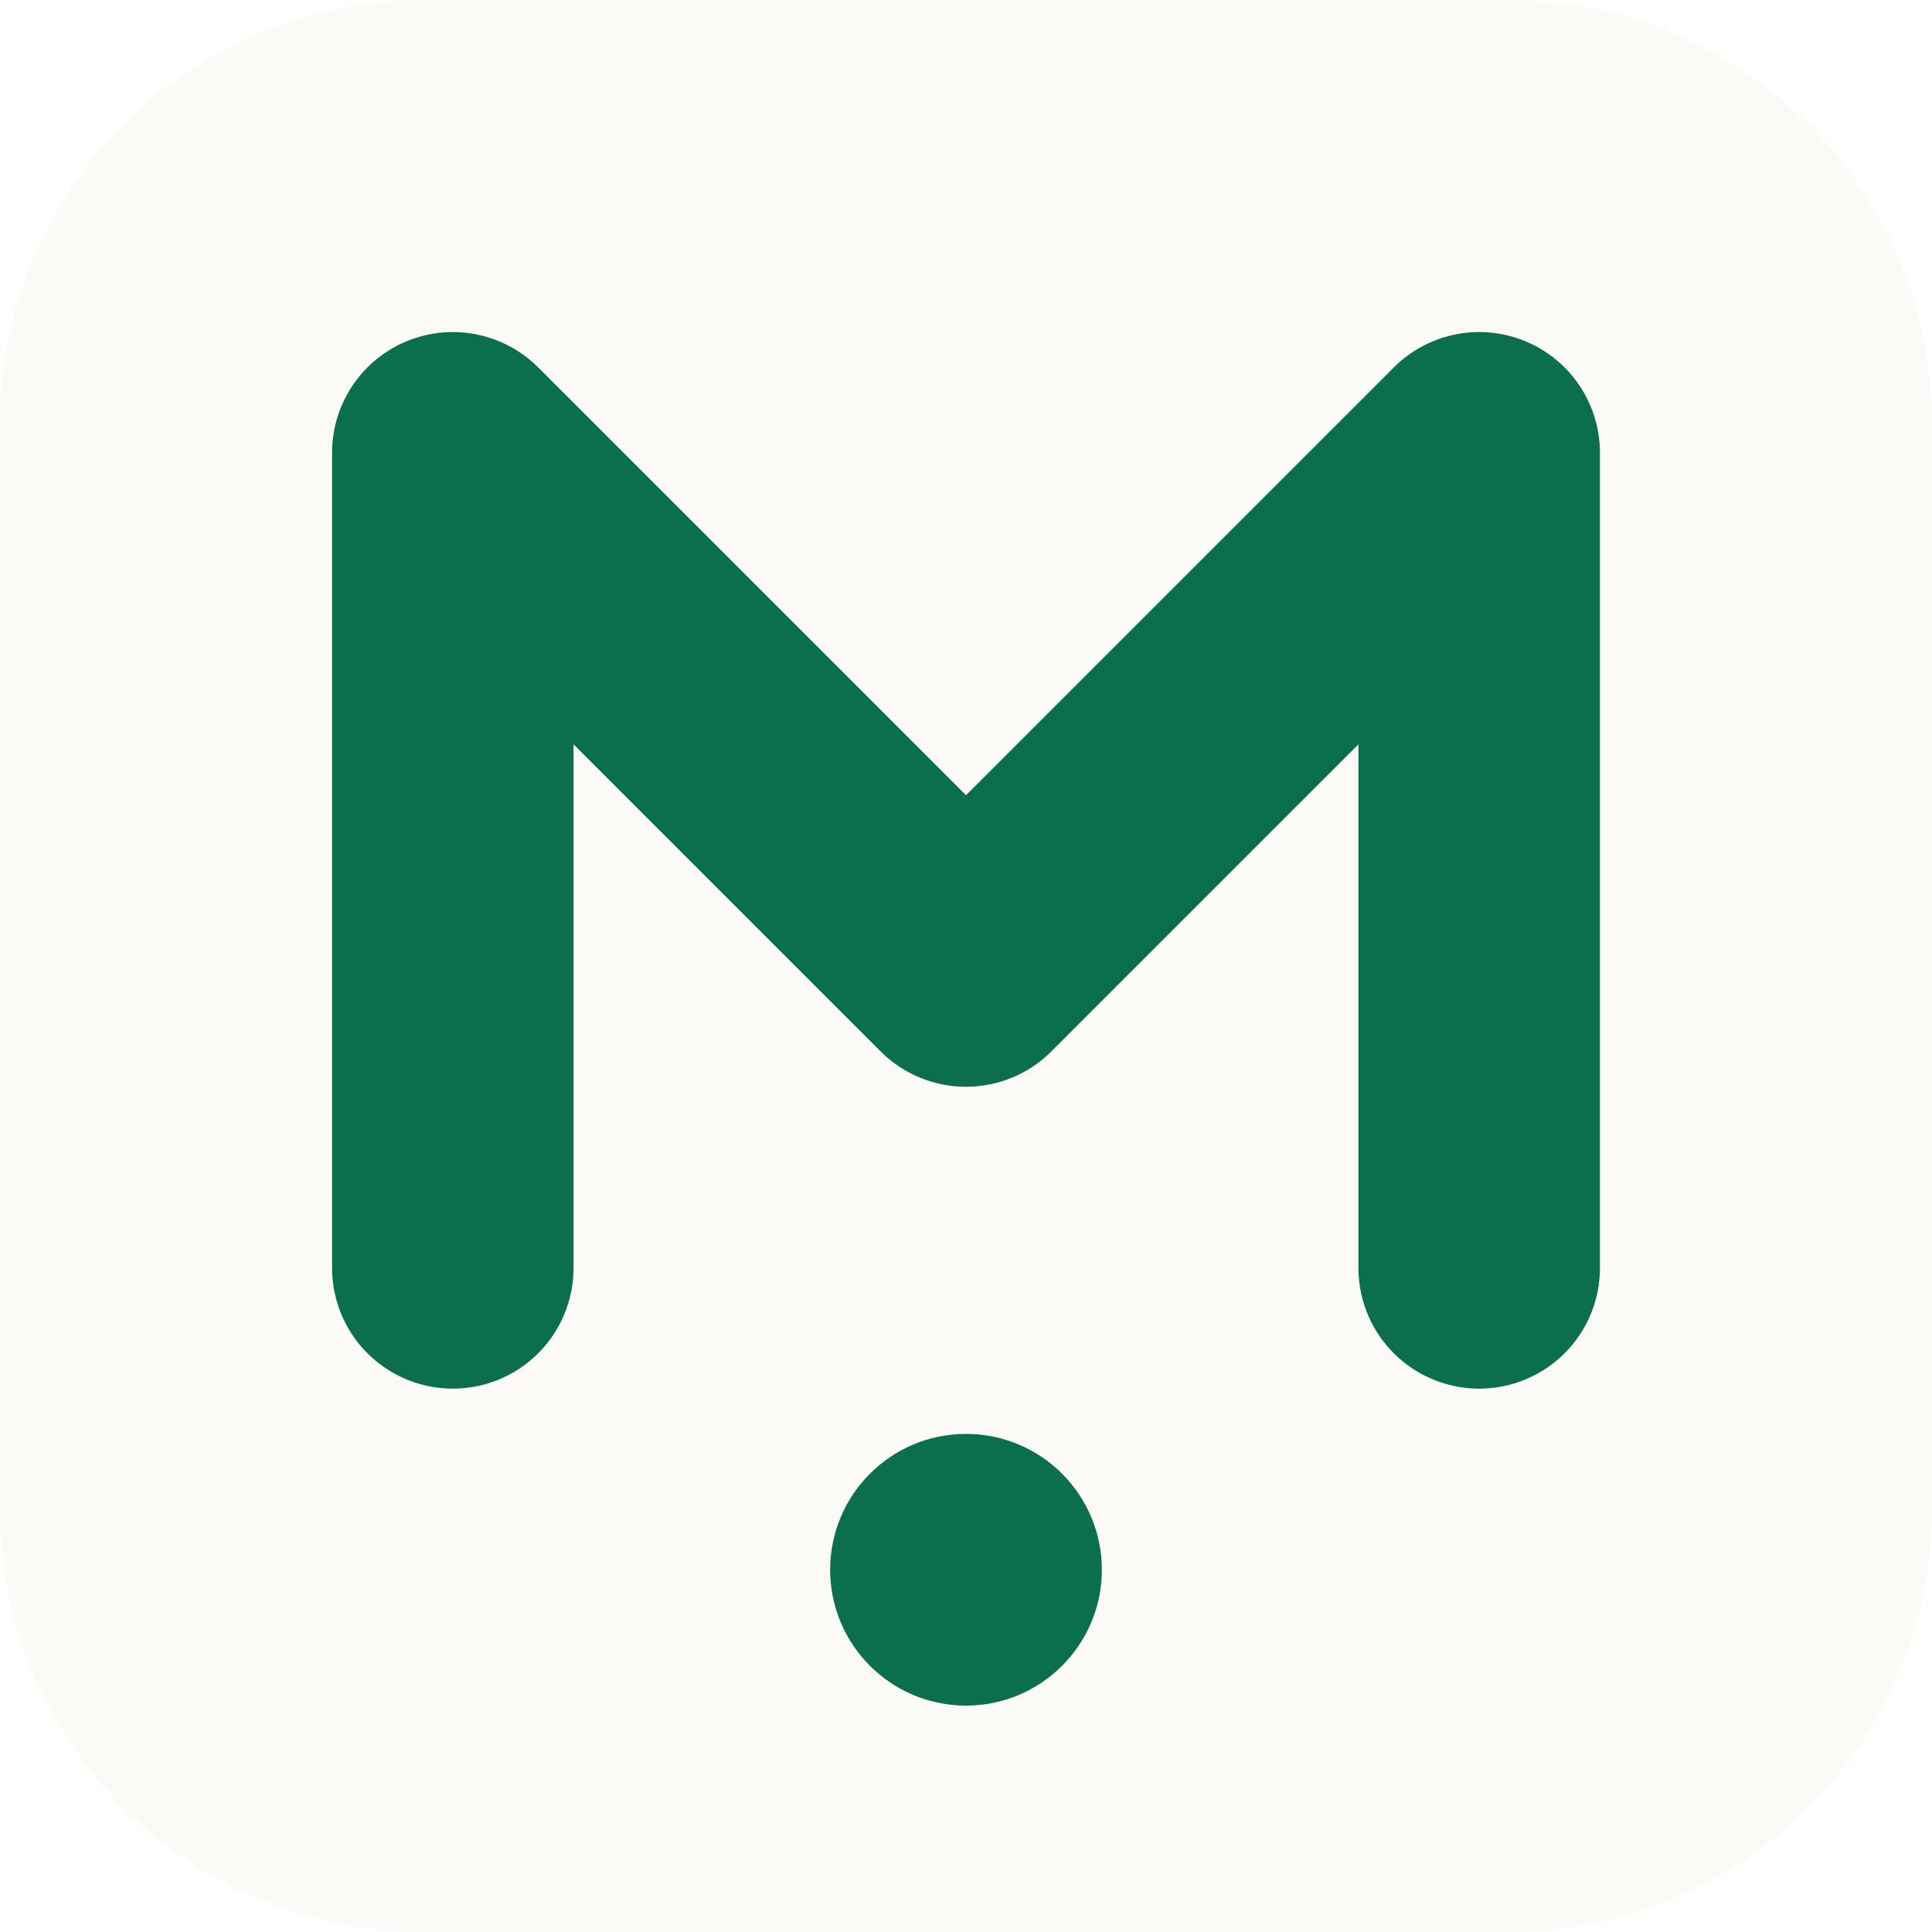
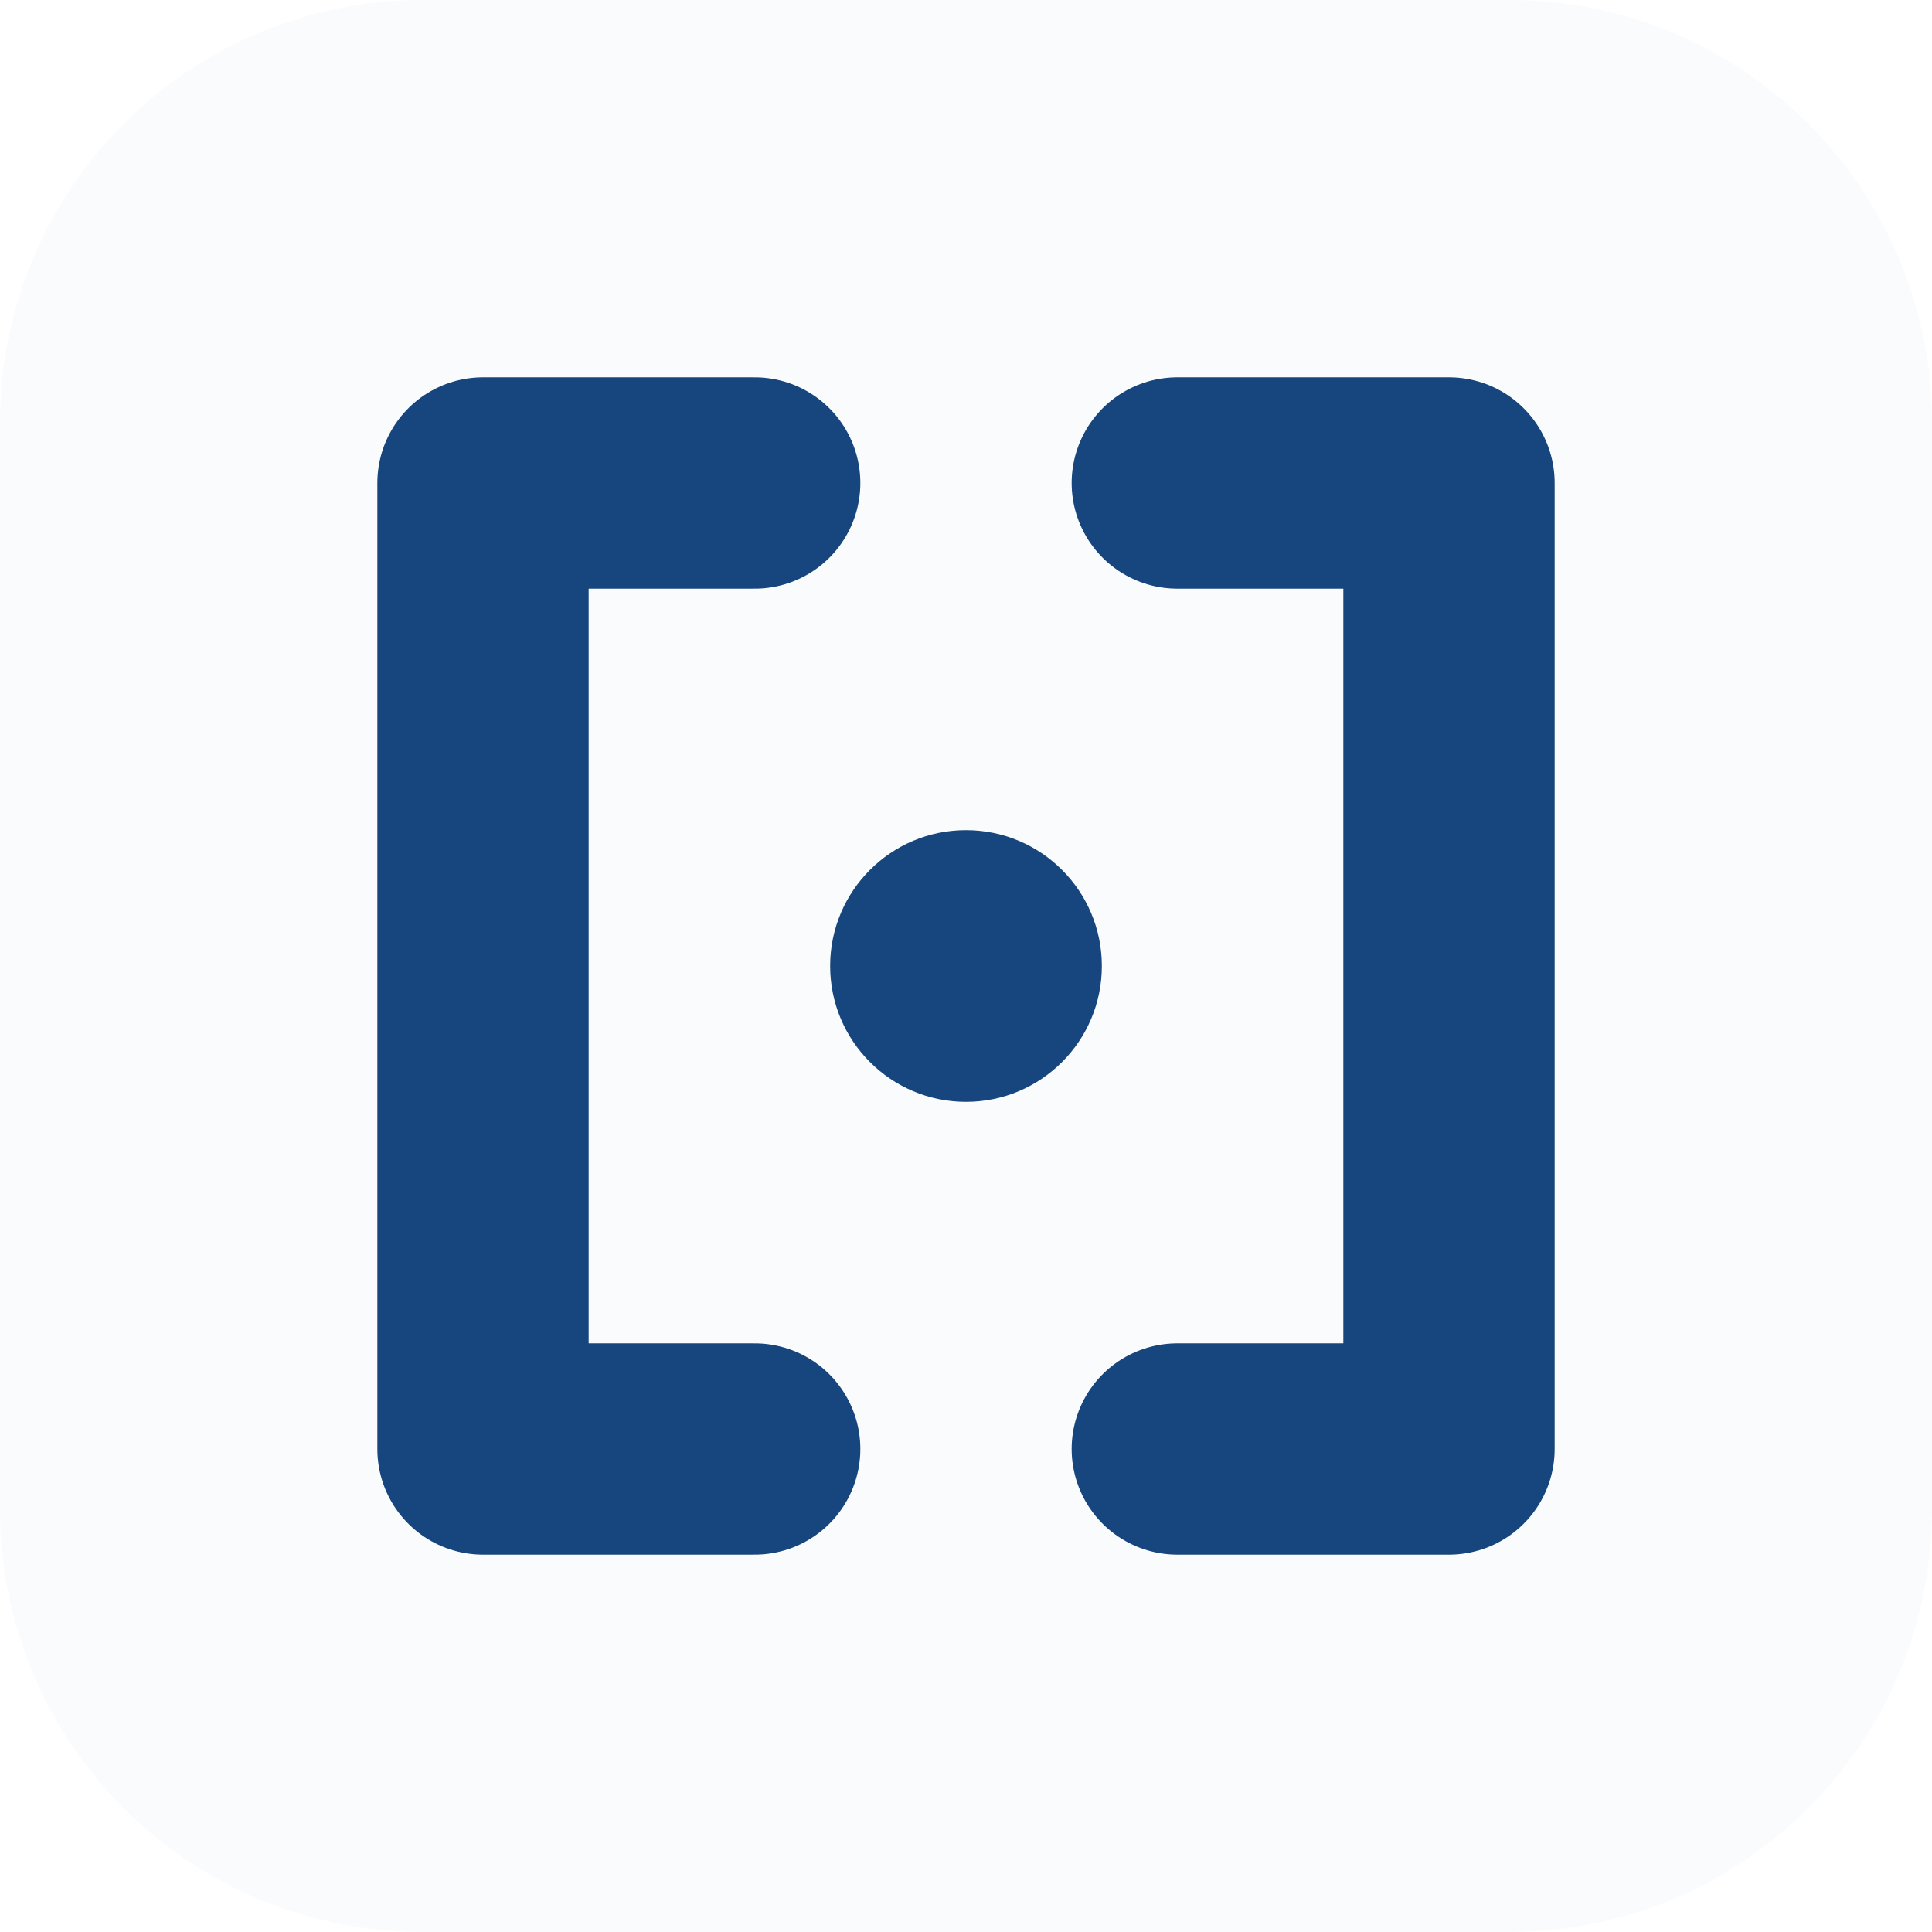
<svg xmlns="http://www.w3.org/2000/svg" viewBox="0 0 64 64">
  <style>
-     .bg { fill: #FCFAF6 }
-     .fg { fill: none; stroke: #0B6E4F }
-     .dot { fill: #0B6E4F }
+     .bg { fill: #FAFBFD }
+     .fg { fill: none; stroke: #16467D }
+     .dot { fill: #16467D }
    @media (prefers-color-scheme: dark) {
-       .bg { fill: #0B0D10 }
-       .fg { stroke: #3DD68C }
-       .dot { fill: #3DD68C }
+       .bg { fill: #080B12 }
+       .fg { stroke: #7FB0F2 }
+       .dot { fill: #7FB0F2 }
    }
  </style>
  <rect class="bg" width="64" height="64" rx="14" />
-   <path class="fg" d="M15 42 V15 L32 32 L49 15 V42" stroke-width="8" stroke-linecap="round" stroke-linejoin="round" />
-   <circle class="dot" cx="32" cy="52" r="4.5" />
+   <path class="fg" d="M25 16 H16 V48 H25" stroke-width="7" stroke-linecap="round" stroke-linejoin="round" />
+   <path class="fg" d="M39 16 H48 V48 H39" stroke-width="7" stroke-linecap="round" stroke-linejoin="round" />
+   <circle class="dot" cx="32" cy="32" r="4.5" />
</svg>
